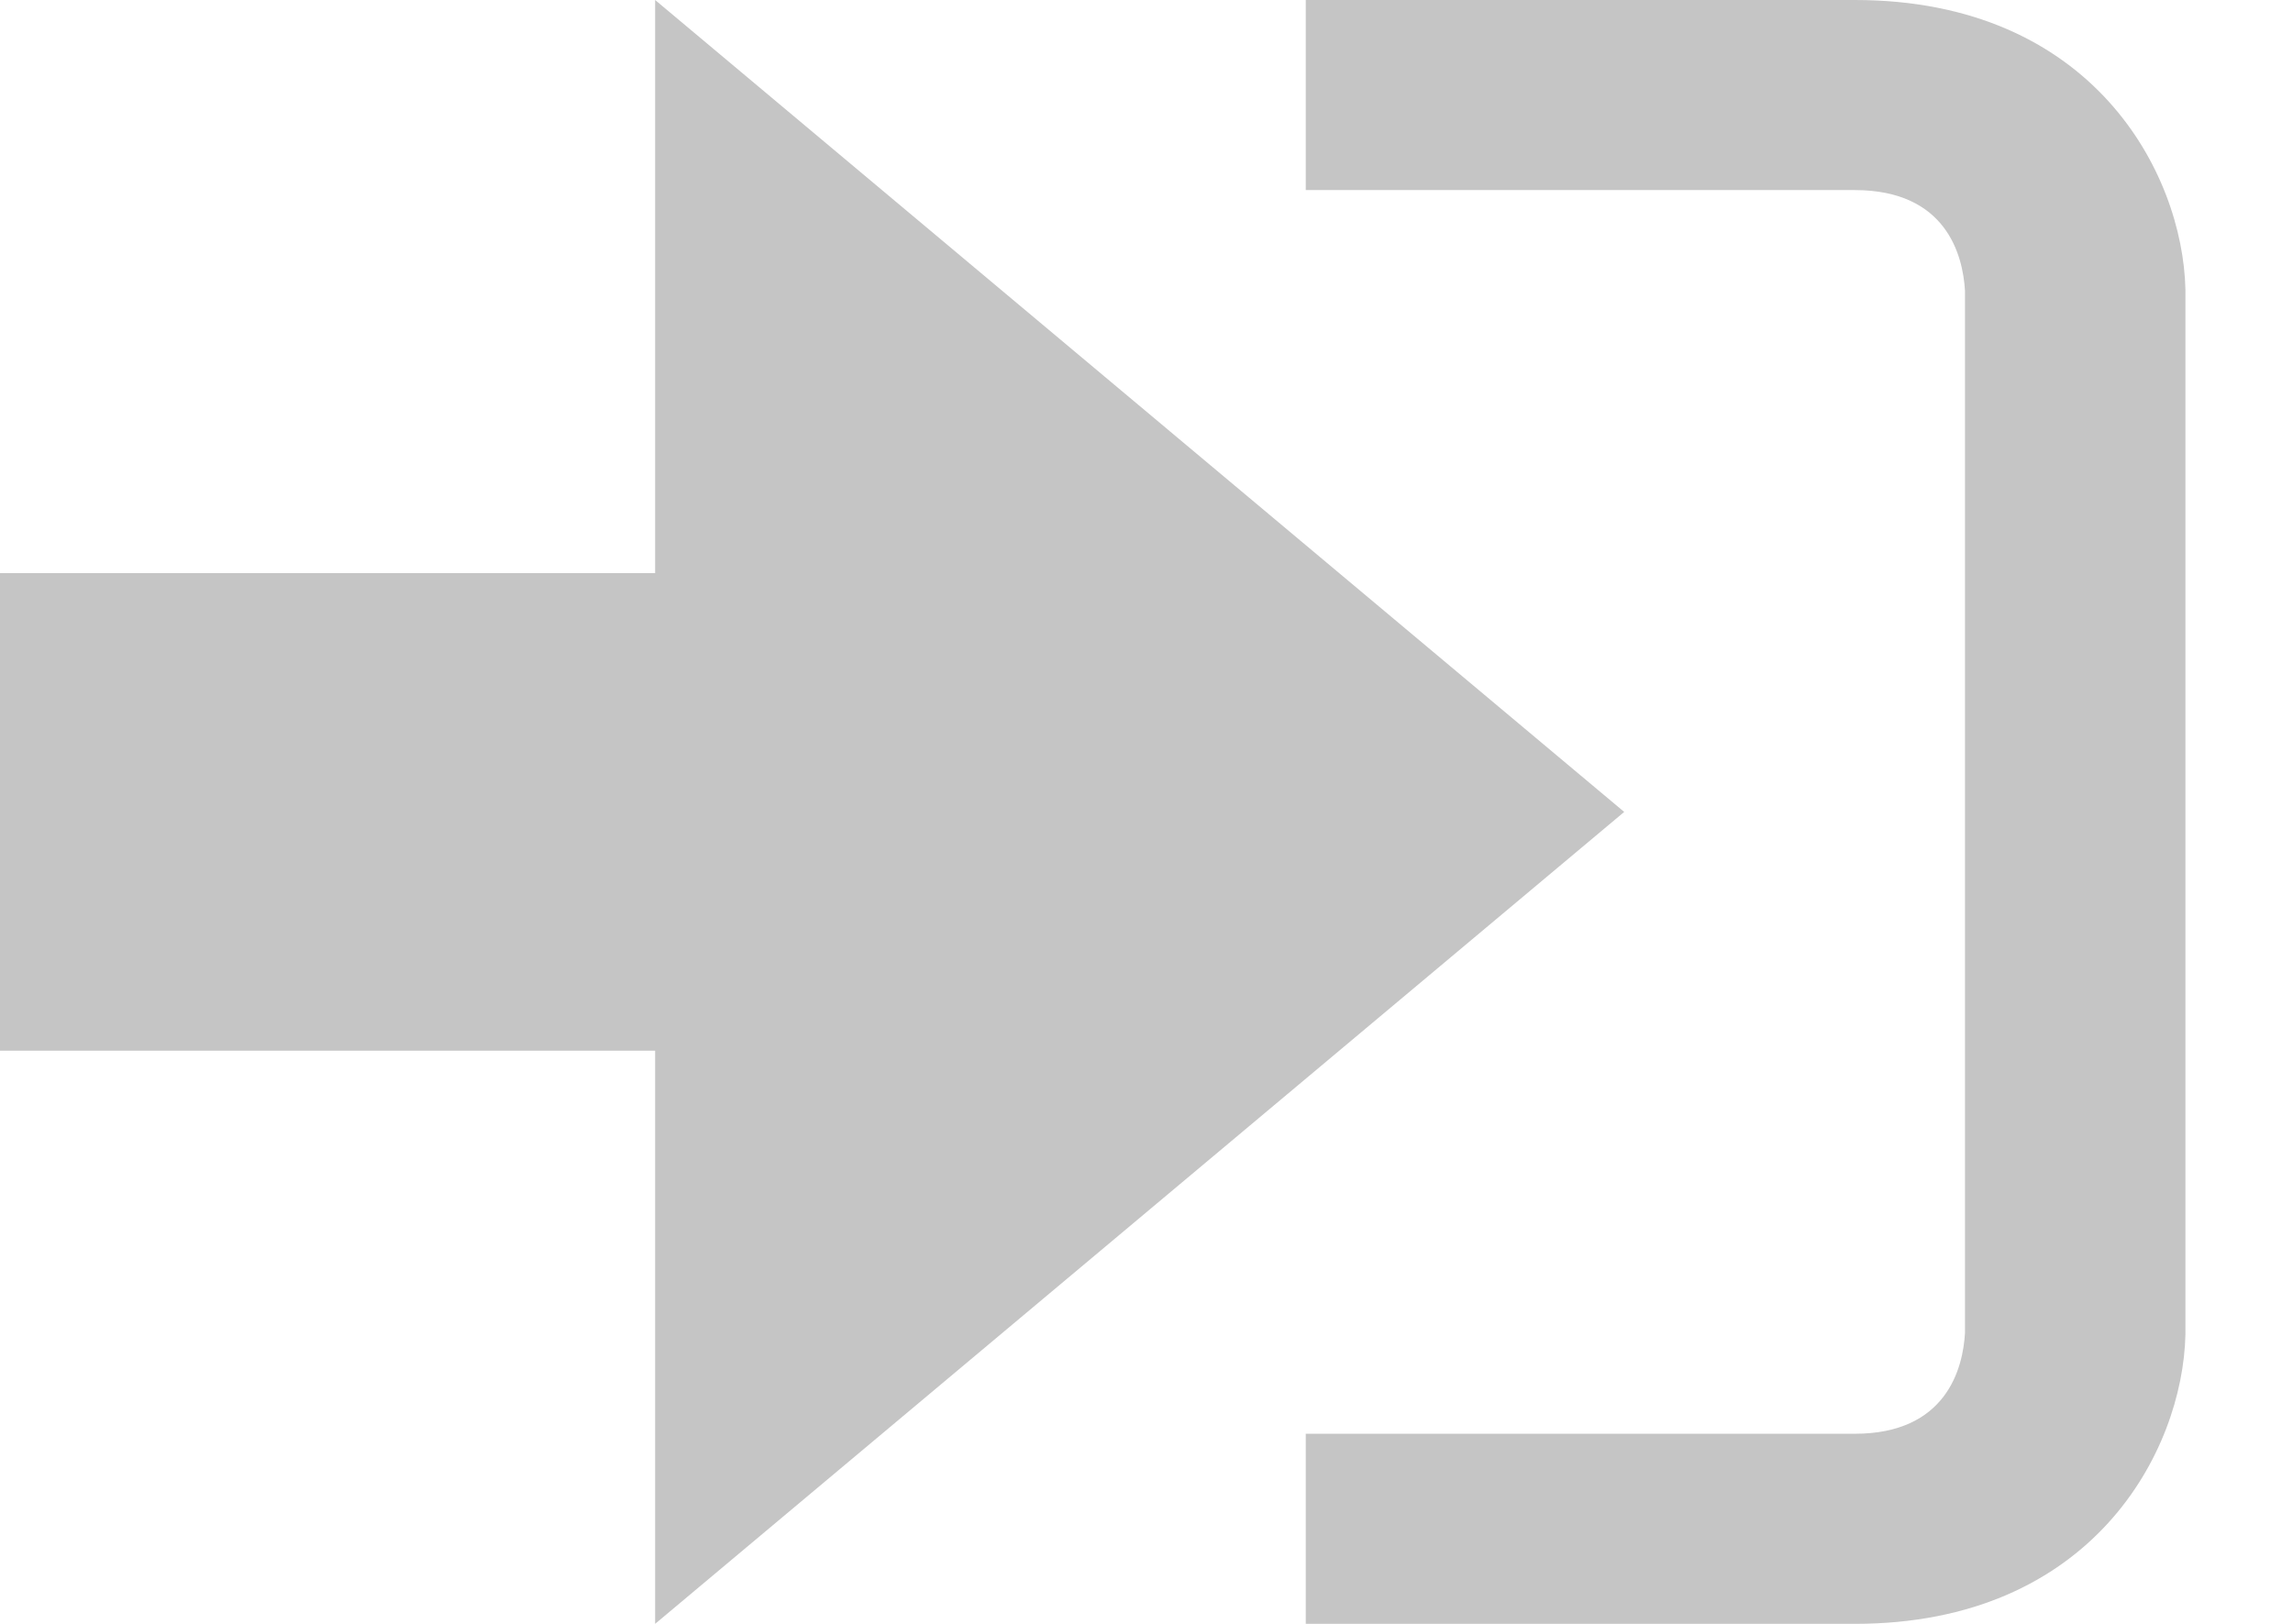
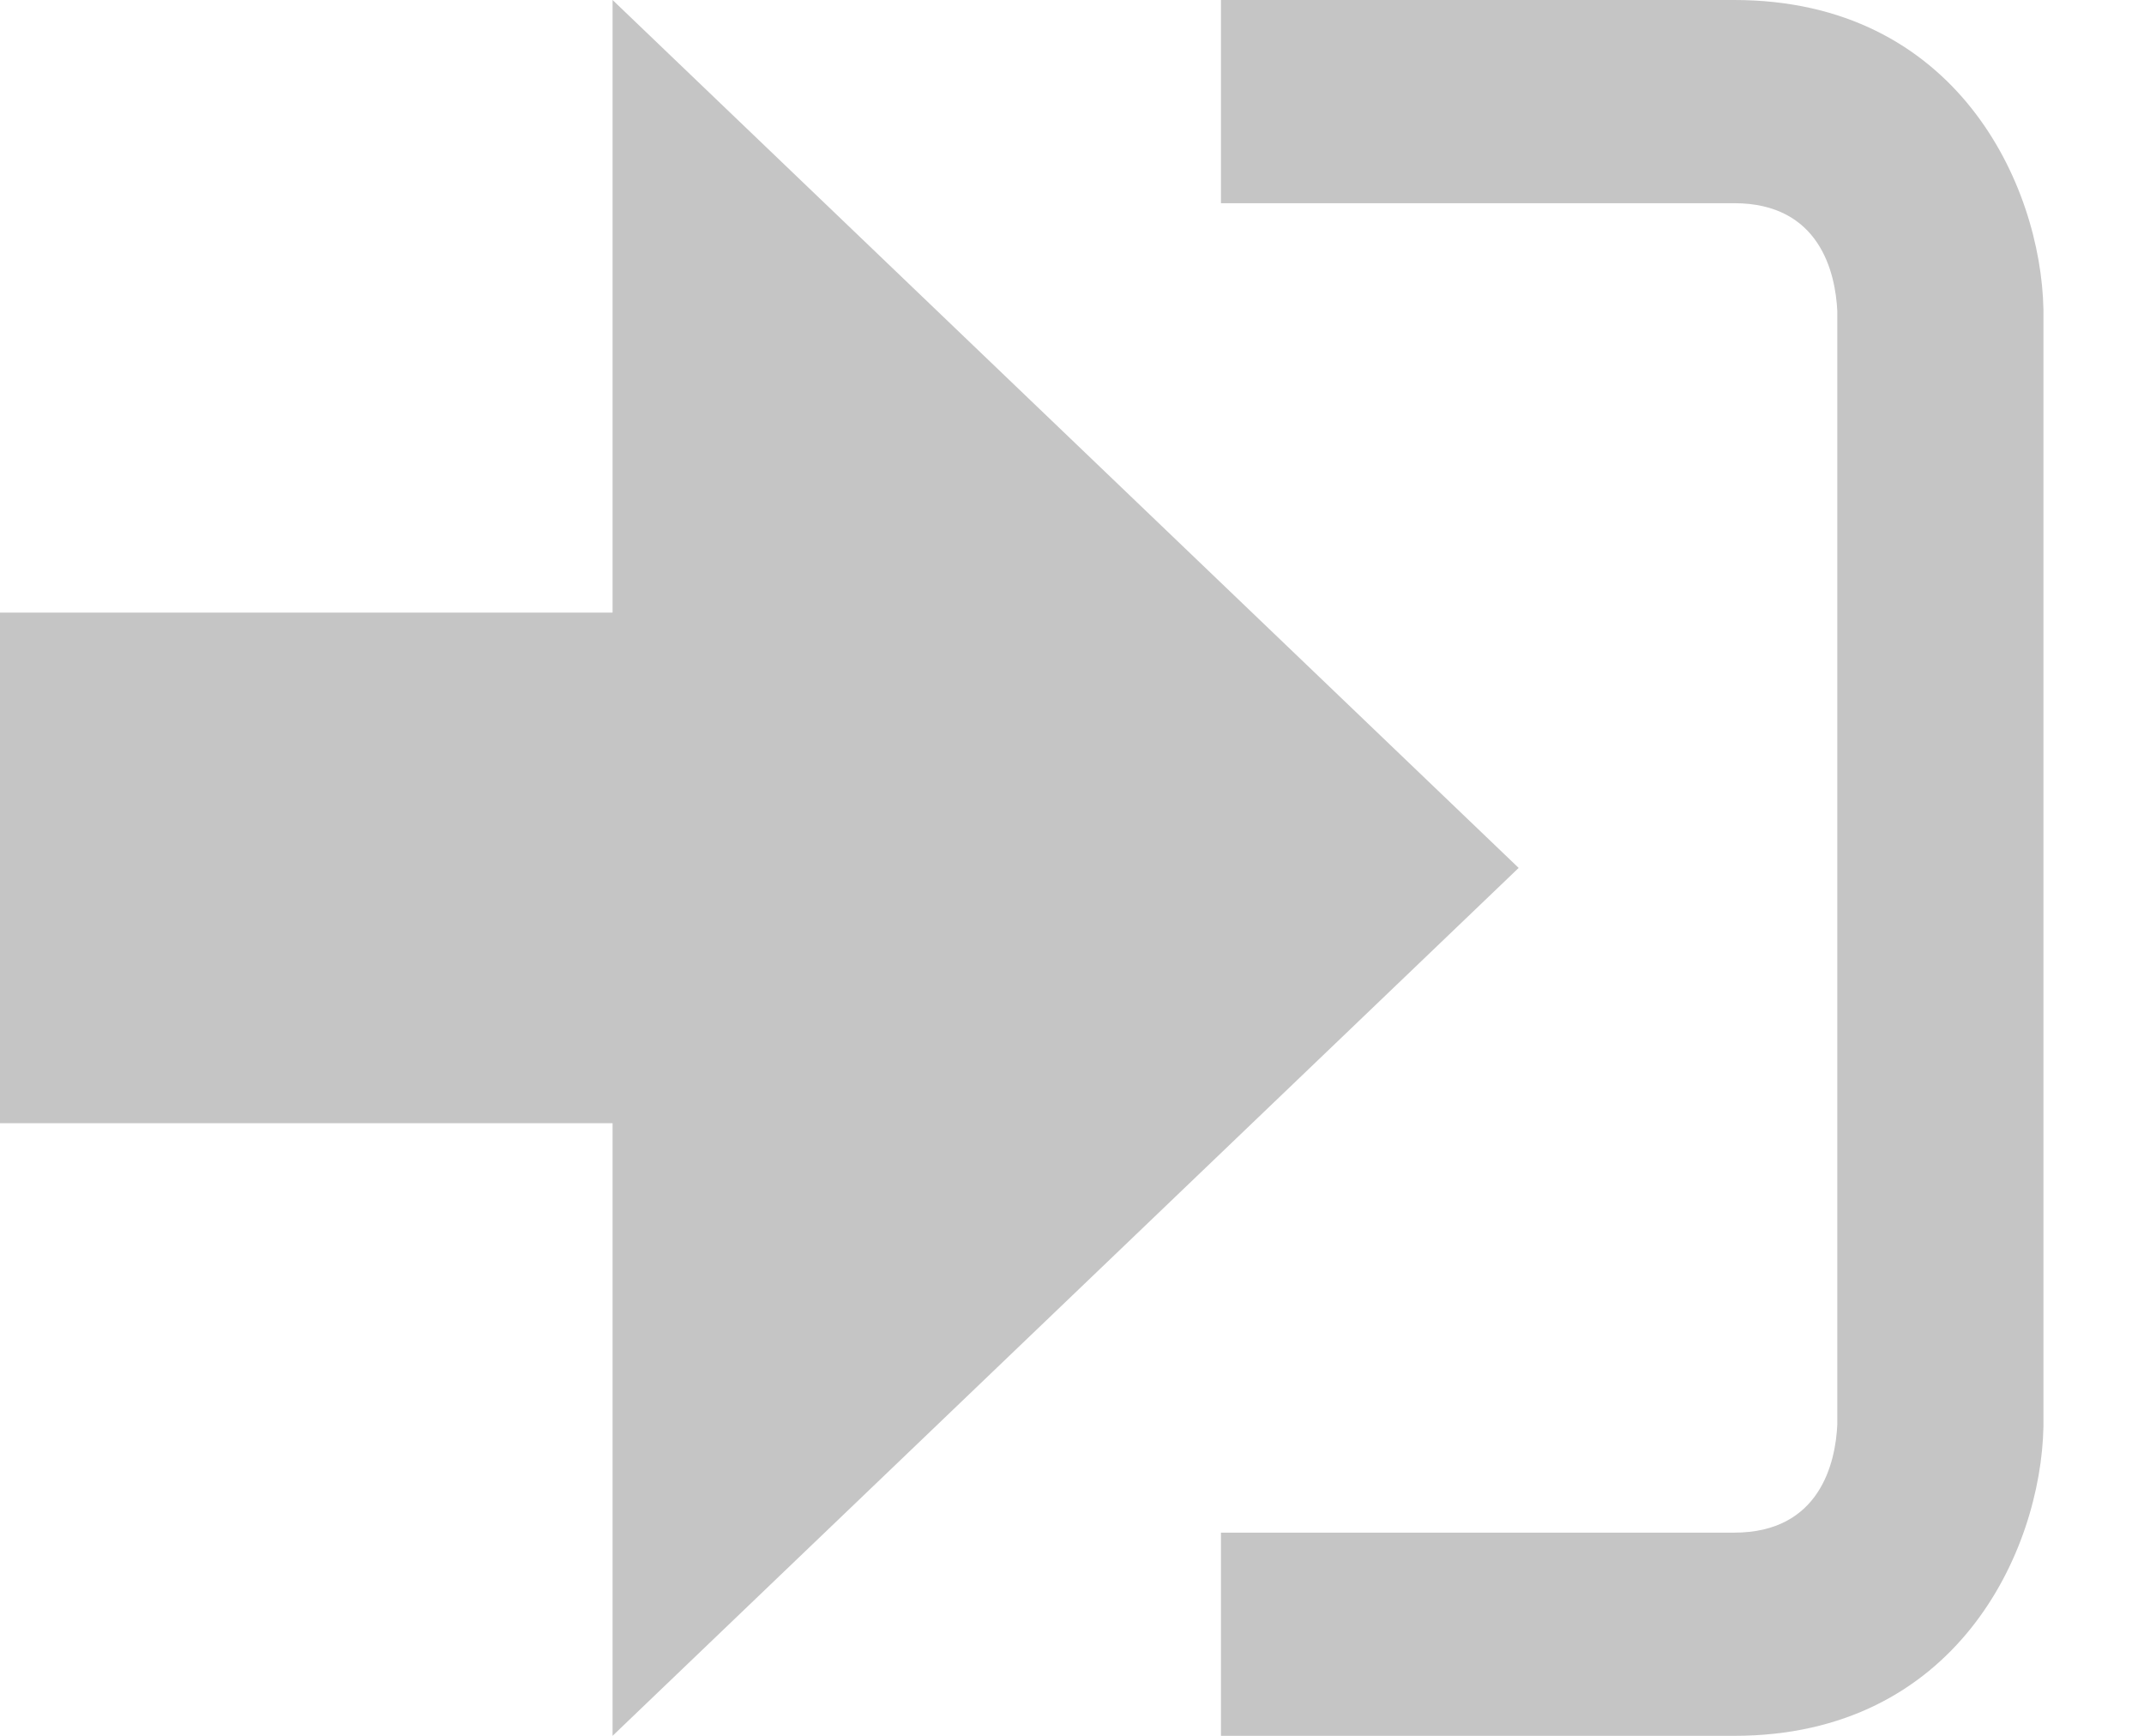
- <svg xmlns="http://www.w3.org/2000/svg" width="24" height="17" viewBox="0 0 24 17" fill="none">
-   <path d="M17 8.5L6.857 0V6H0V11H6.857V17L17 8.5Z" fill="#C5C5C5" />
-   <path d="M19.413 15.01H13.667V17H19.413C21.902 17 22.846 15.19 22.874 13.974V3.028C22.846 1.811 21.902 0 19.413 0H13.667V1.99H19.413C20.371 1.99 20.546 2.671 20.567 3.047V13.951C20.547 14.327 20.371 15.01 19.413 15.01Z" fill="#C5C5C5" />
+ <svg xmlns="http://www.w3.org/2000/svg" width="21" height="17" viewBox="0 0 21 17" fill="none">
+   <path d="M14.875 8.5L6 0V6H0V11H6V17L14.875 8.5Z" fill="#C5C5C5" />
+   <path d="M16.986 15.01H11.959V17H16.986C19.164 17 19.99 15.19 20.015 13.974V3.028C19.99 1.811 19.164 0 16.986 0H11.959V1.99H16.986C17.825 1.99 17.978 2.671 17.996 3.047V13.951C17.979 14.327 17.825 15.01 16.986 15.01Z" fill="#C5C5C5" />
</svg>
